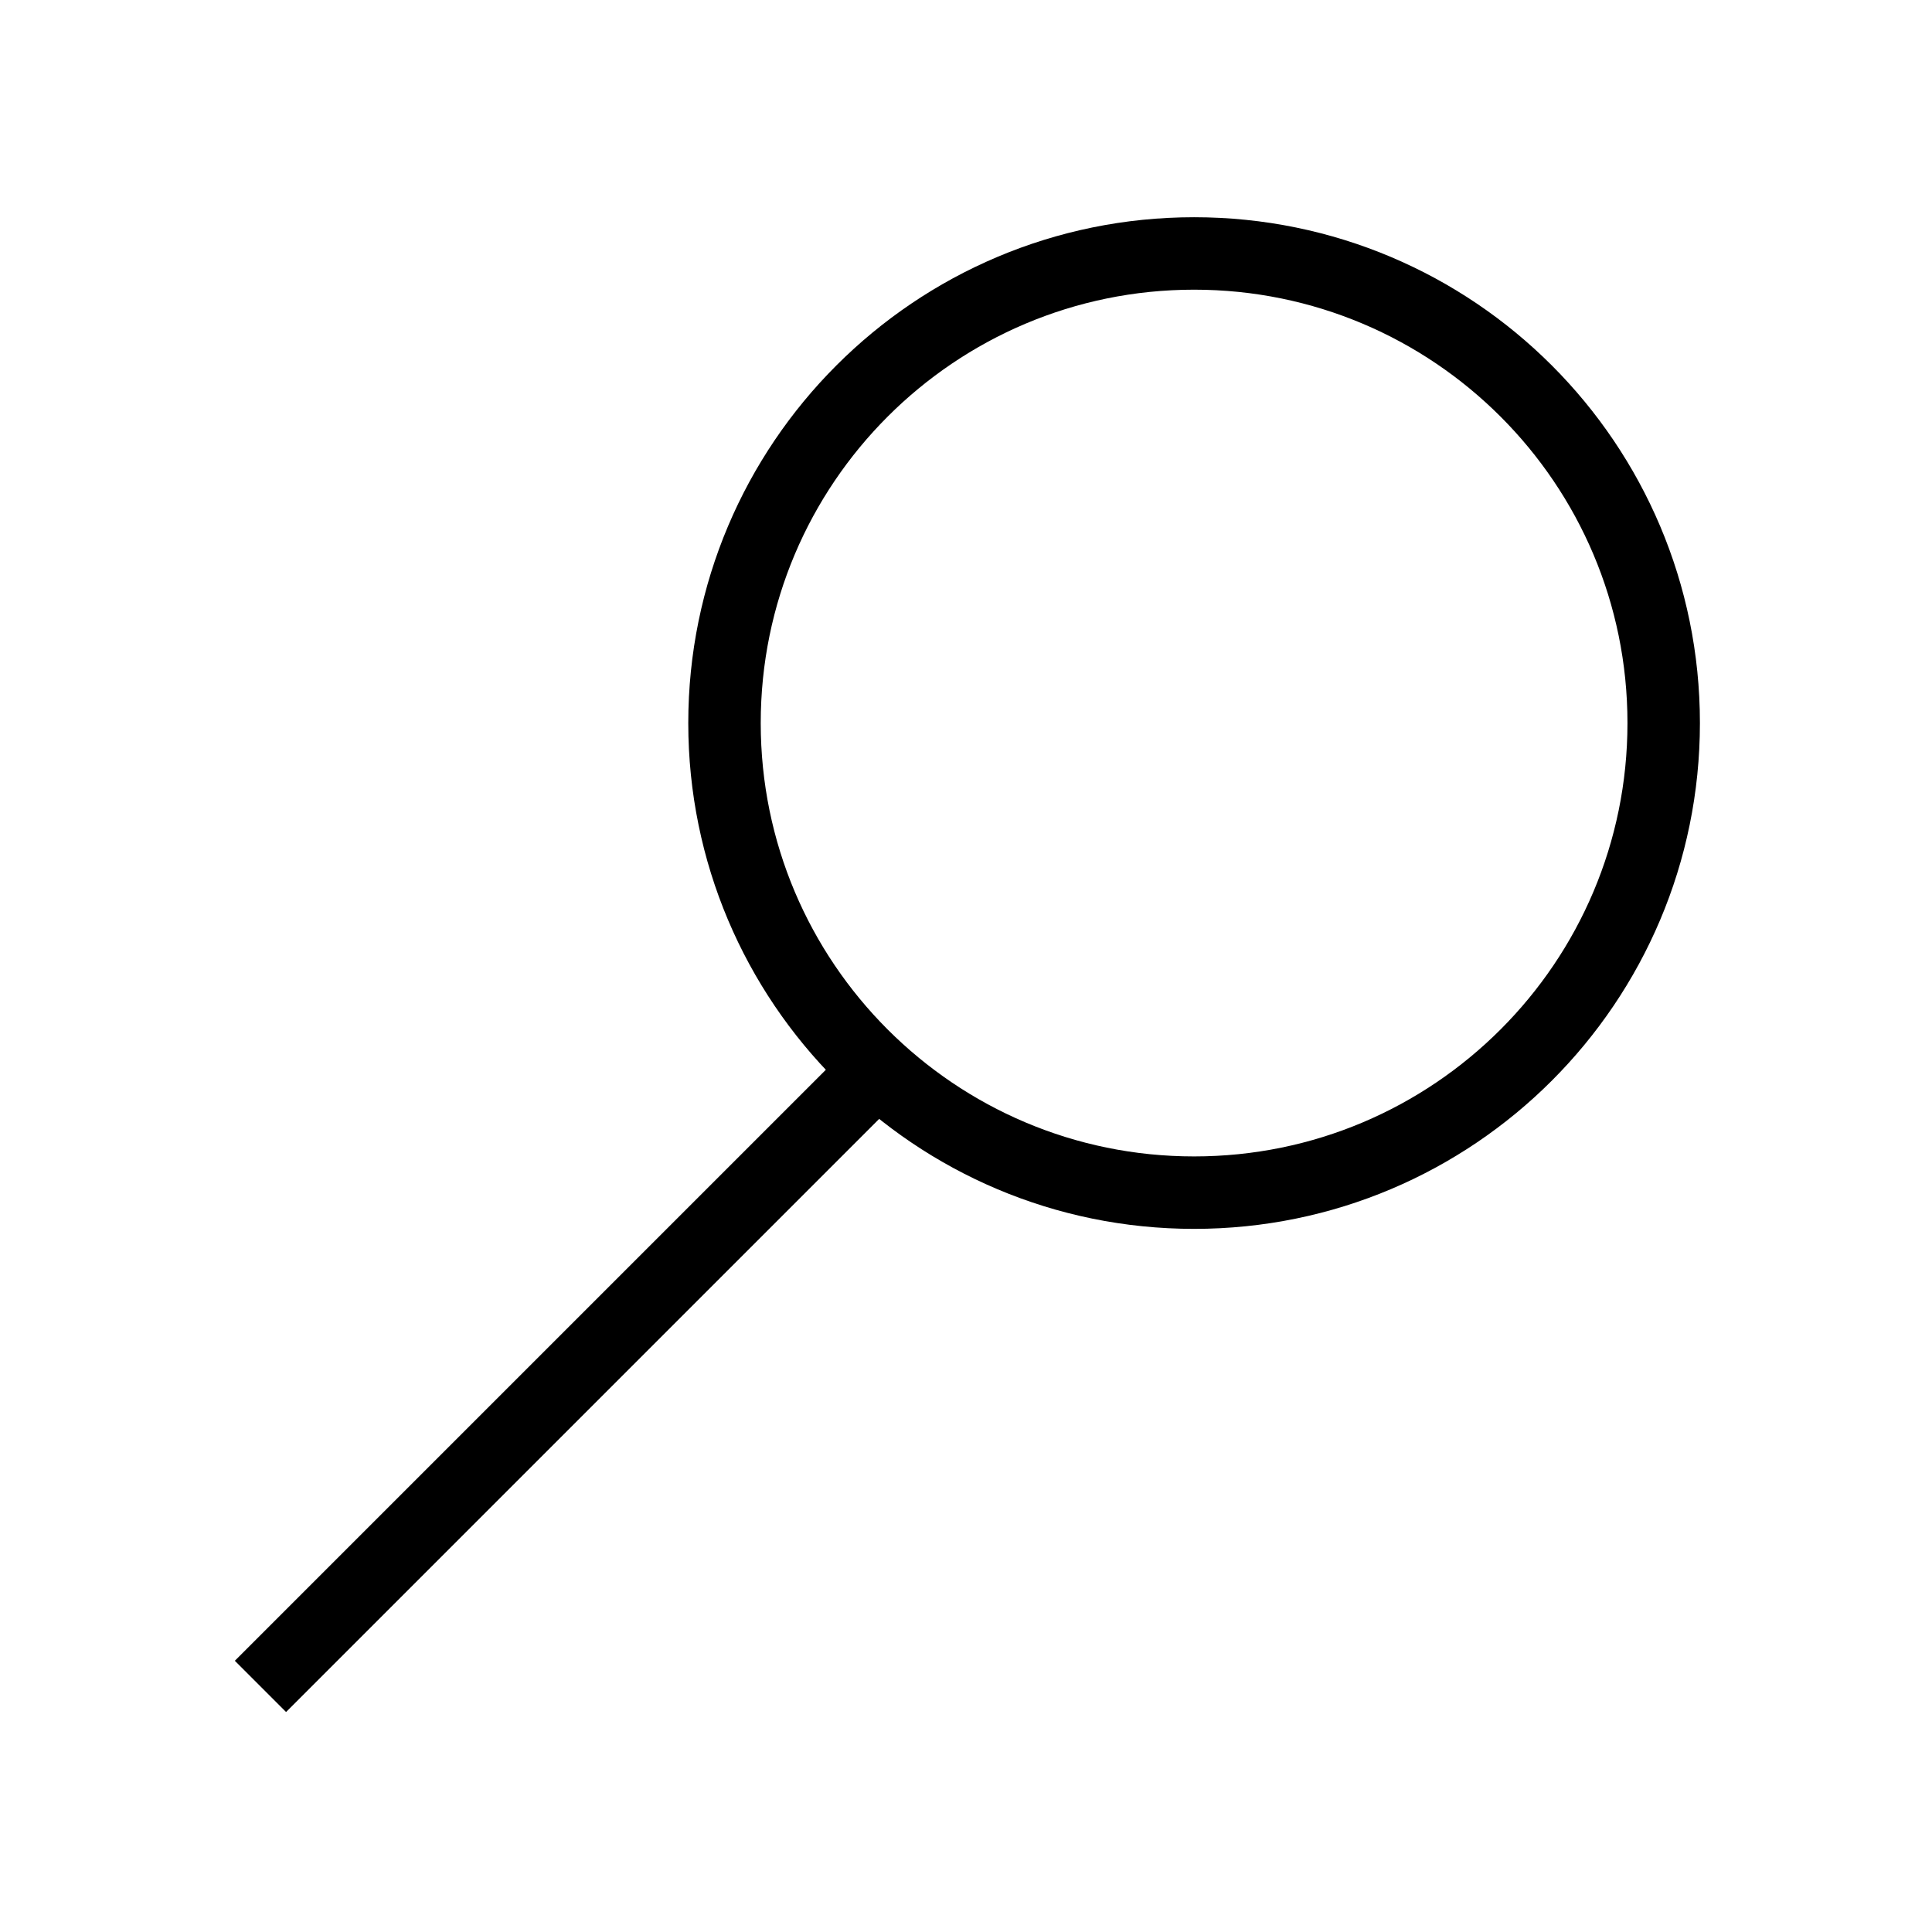
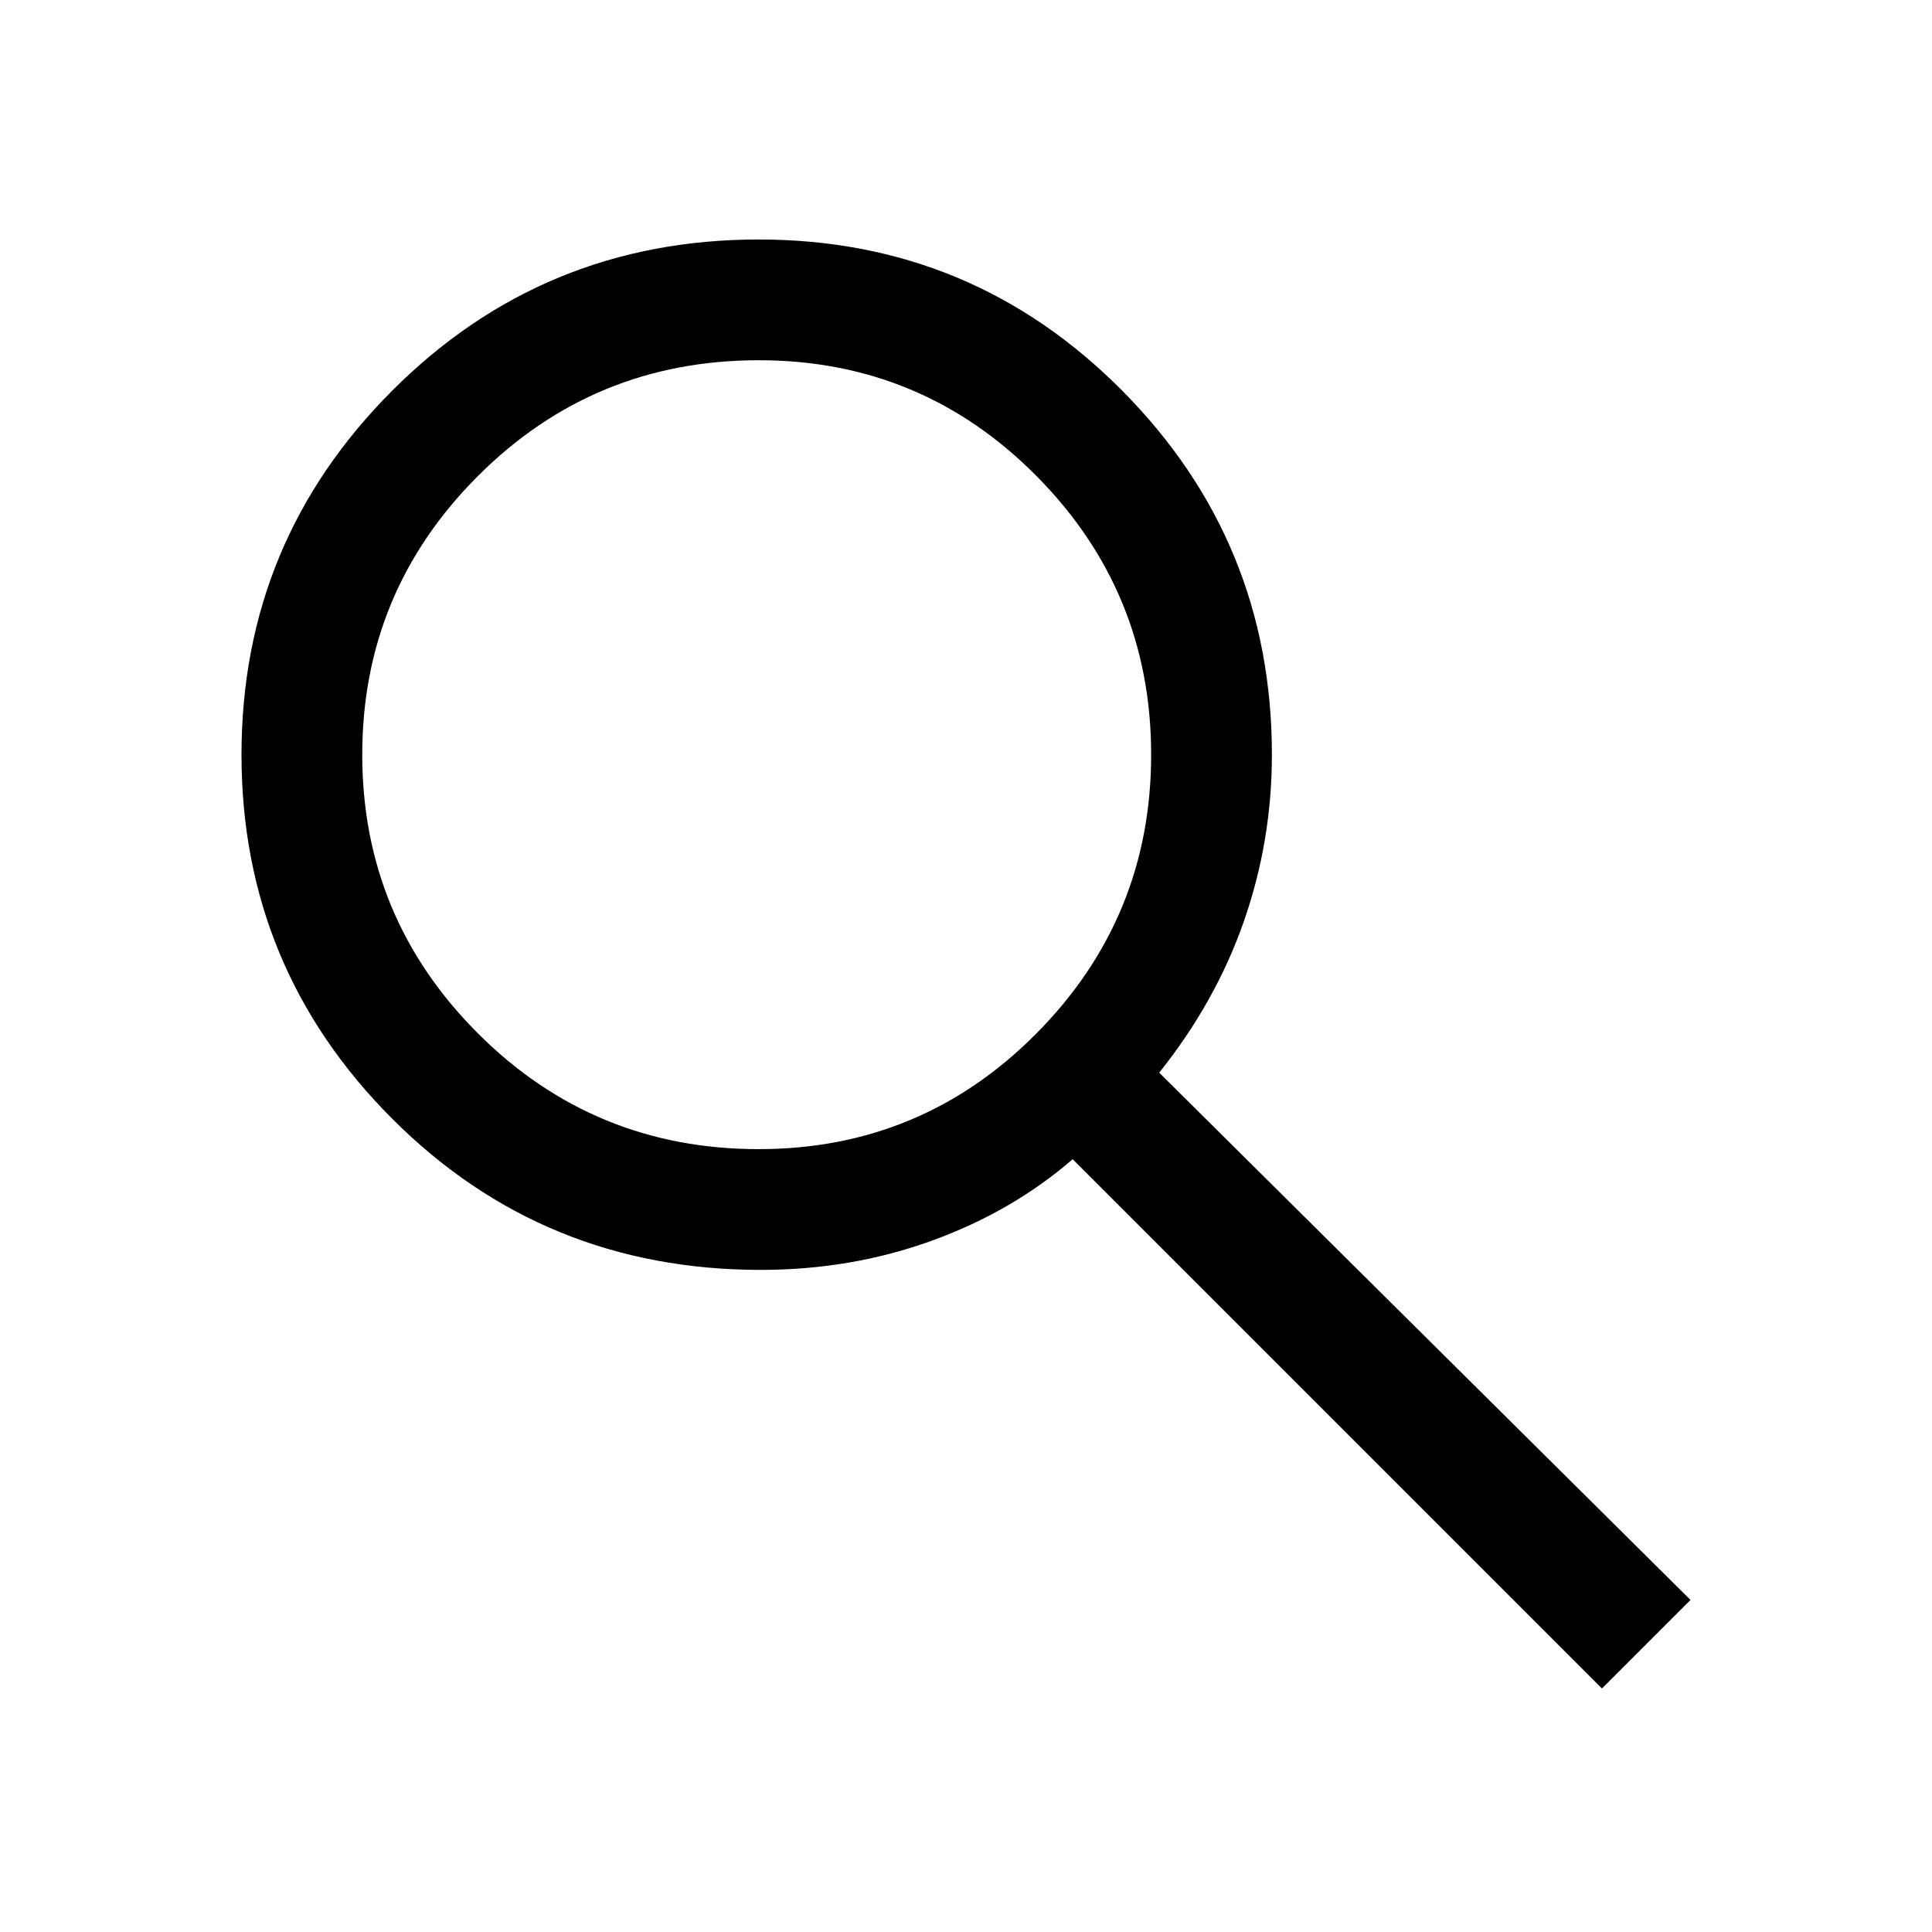
- <svg xmlns="http://www.w3.org/2000/svg" version="1.1" width="48" height="48" viewBox="0 0 48 48" enable-background="new 0 0 24.00 24.00" xml:space="preserve" id="svg4">
-   <defs id="defs8" />
-   <circle style="fill:none;stroke:#000000;stroke-width:1.8;stroke-linejoin:round;stroke-opacity:1;stroke-miterlimit:4;stroke-dasharray:none" id="path833" cx="29.667" cy="17.964" r="11.667" />
-   <path style="fill:none;stroke:#000000;stroke-width:1.8;stroke-linecap:butt;stroke-linejoin:miter;stroke-opacity:1;stroke-miterlimit:4;stroke-dasharray:none" d="M 6.471,41.898 21.471,26.898" id="path835" />
+ <svg xmlns="http://www.w3.org/2000/svg" height="48" width="48">
+   <path d="M39.8 41.95 26.65 28.8q-1.5 1.3-3.5 2.025-2 .725-4.25.725-5.4 0-9.15-3.75T6 18.75q0-5.3 3.75-9.05 3.75-3.75 9.1-3.75 5.3 0 9.025 3.75 3.725 3.75 3.725 9.05 0 2.15-.7 4.15-.7 2-2.1 3.75L42 39.75Zm-20.95-13.4q4.05 0 6.9-2.875Q28.6 22.8 28.6 18.75t-2.85-6.925Q22.9 8.95 18.85 8.95q-4.1 0-6.975 2.875T9 18.75q0 4.05 2.875 6.925t6.975 2.875Z" />
</svg>
